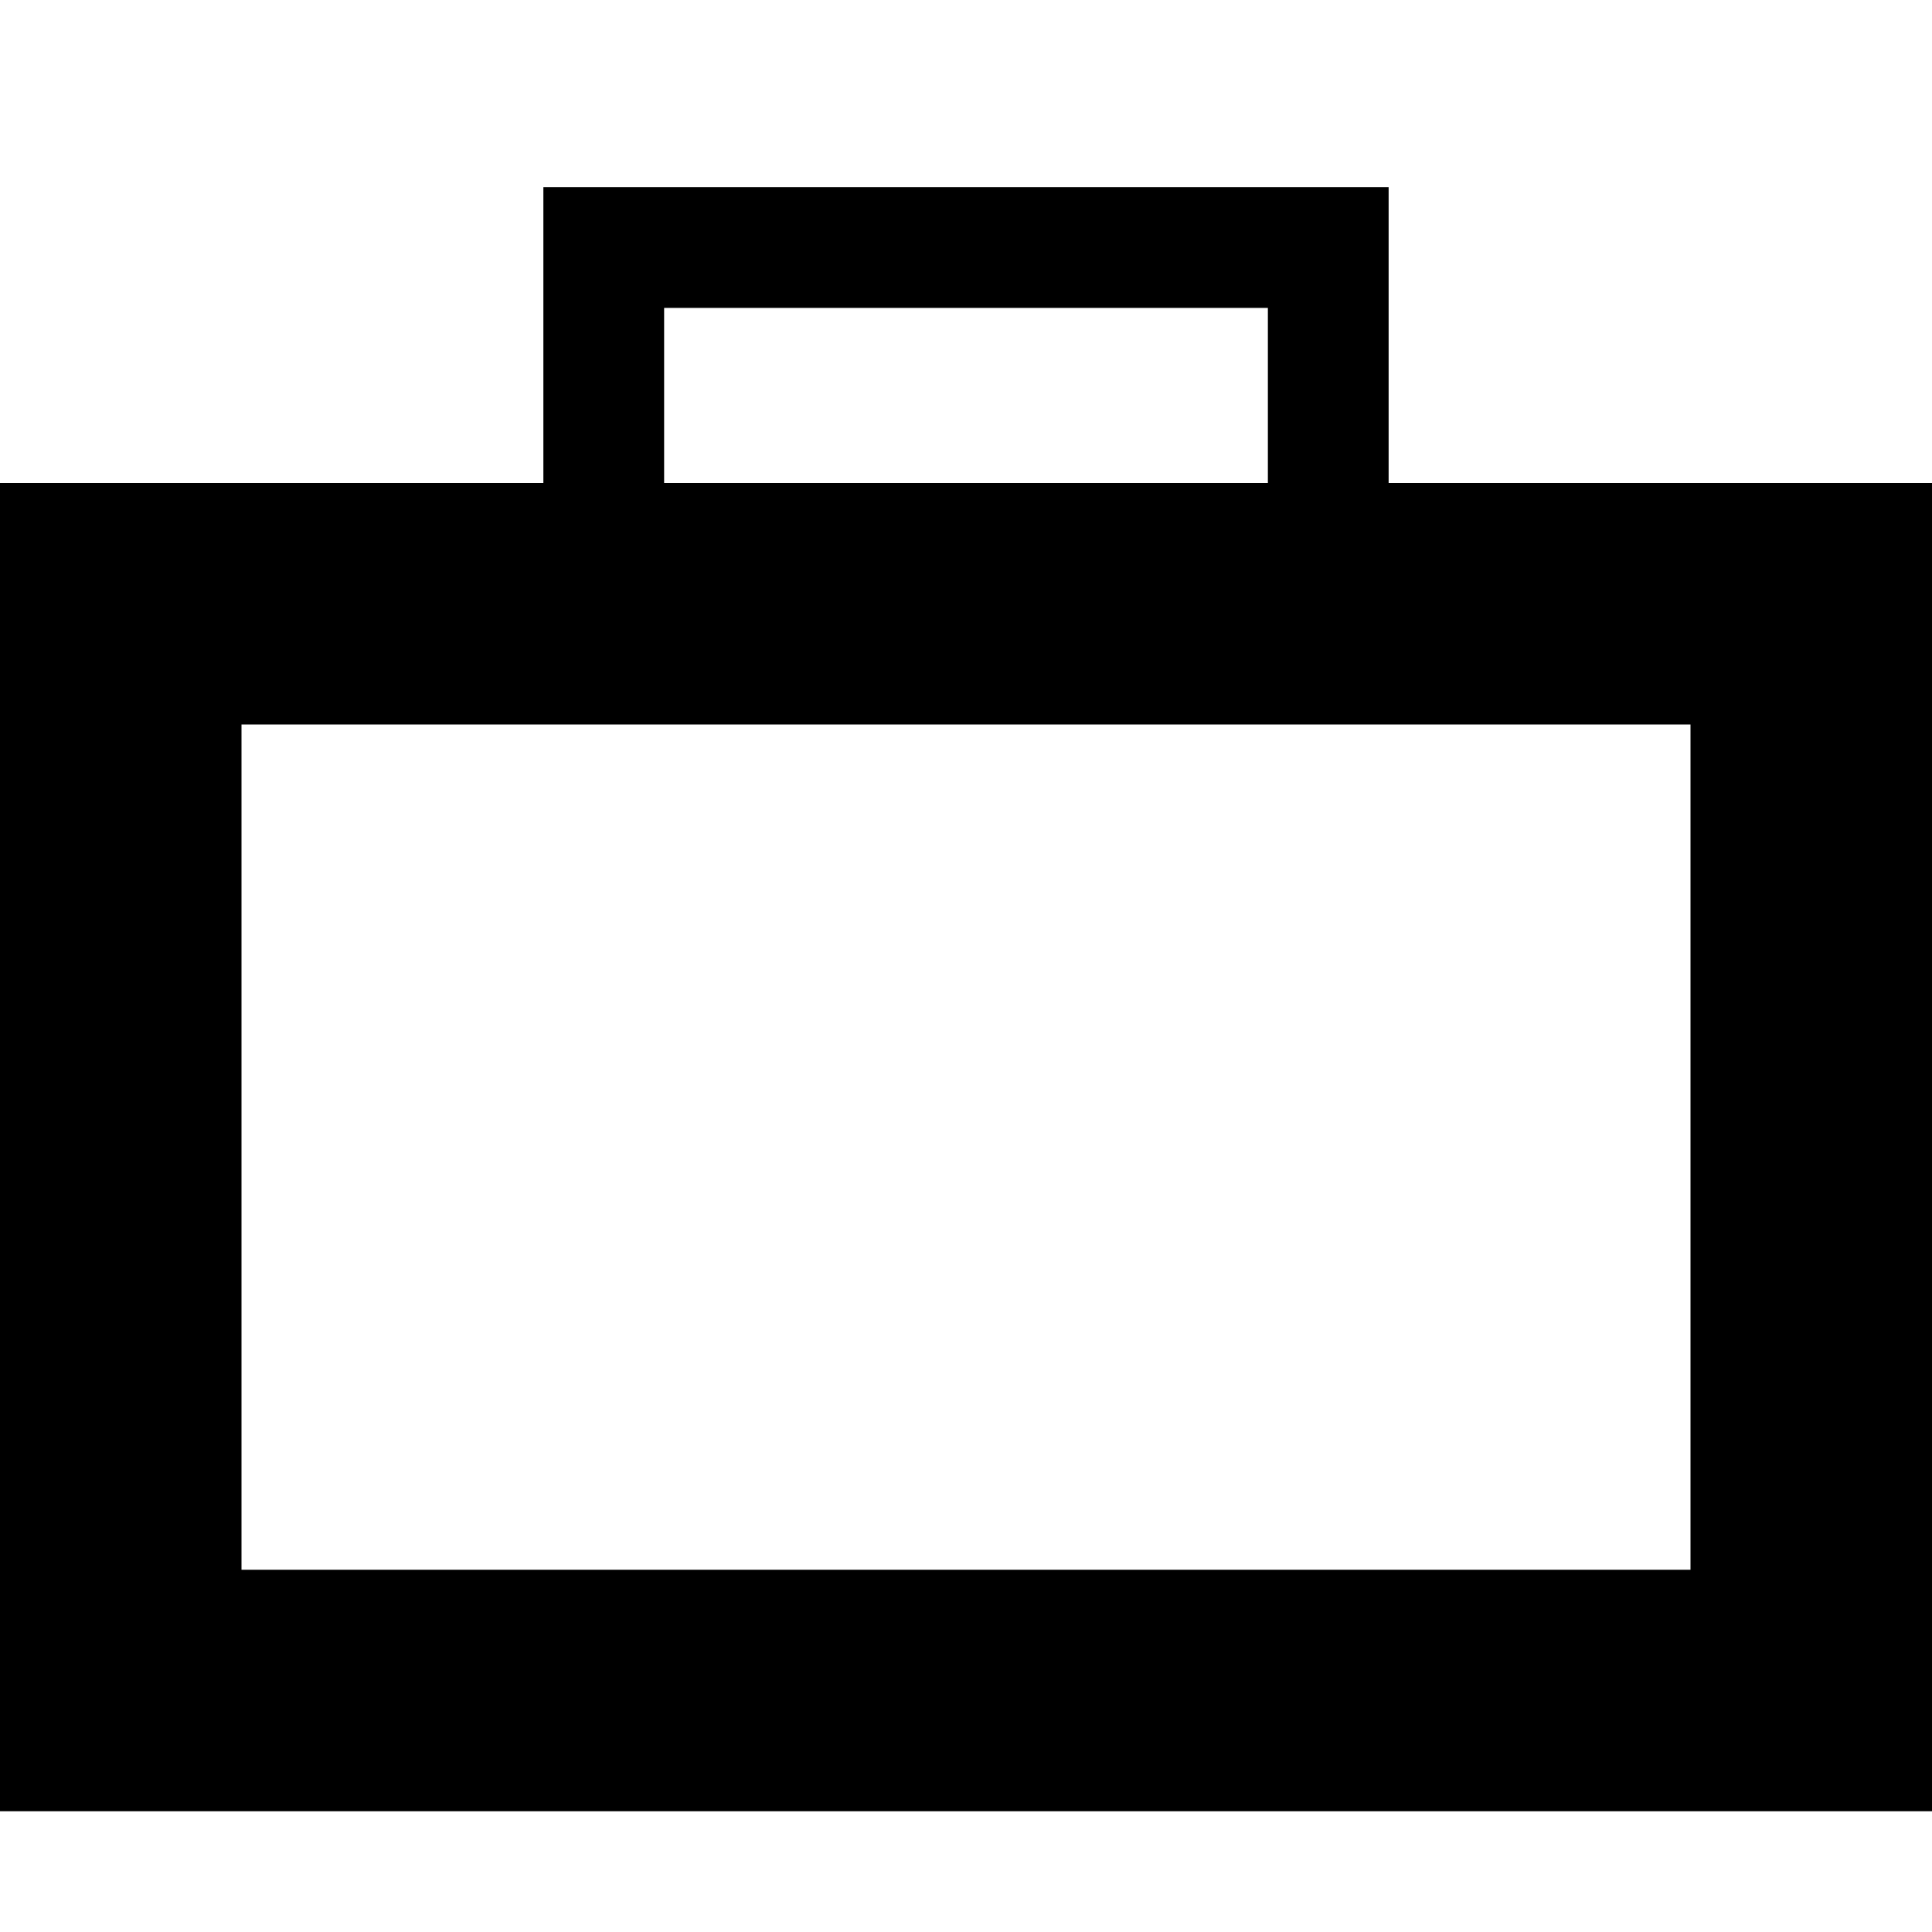
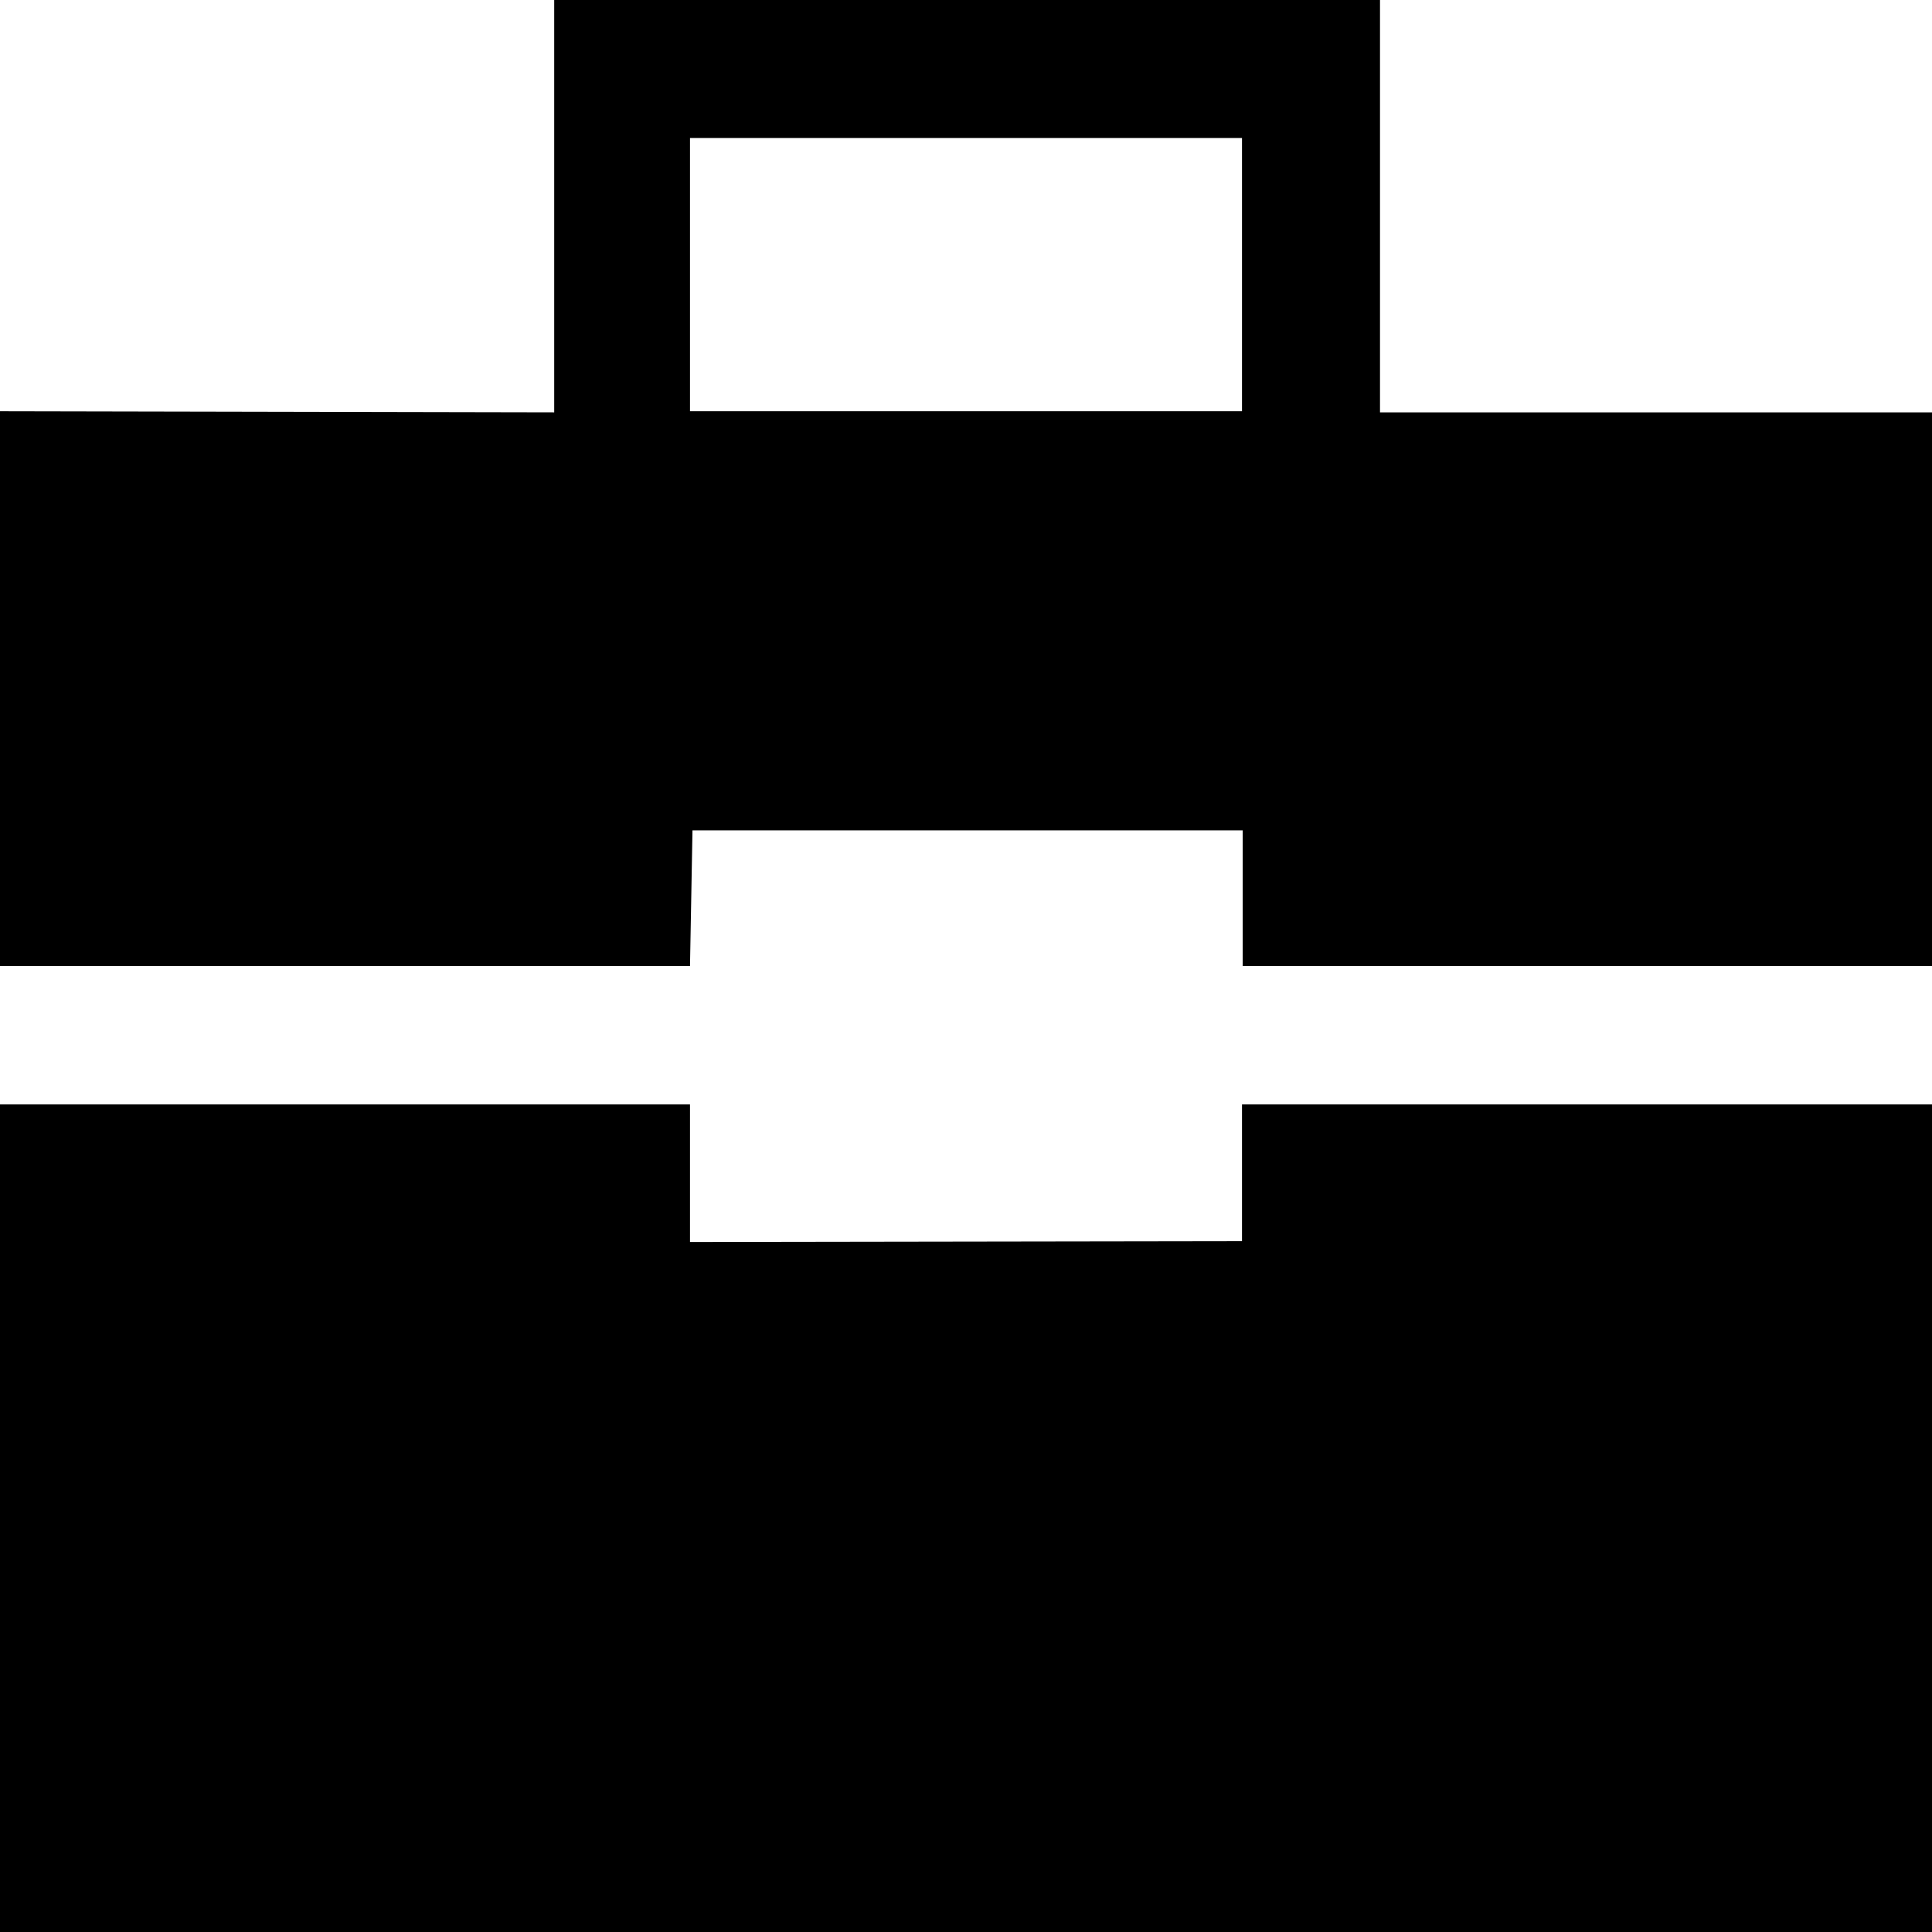
- <svg xmlns="http://www.w3.org/2000/svg" width="32px" height="32px" viewBox="0 0 32 32" version="1.1">
-   <path d="M23,8 L23,3.1 L9,3.1 L9,8 L0,8 L0,30 L32,30 L32,8 L23,8 Z M11,5.1 L21,5.1 L21,8 L11,8 L11,5.1 Z M28,26 L4,26 L4,12 L28,12 L28,26 Z" id="Shape" />
+ <svg xmlns="http://www.w3.org/2000/svg" width="14px" height="14px" viewBox="0 0 14 14" version="1.1">
+   <g stroke="none" stroke-width="1" fill-rule="evenodd">
+     <path d="M5,2.98 L9,2.98 L9,1 L5,1 L5,2.98 Z M10,2.988 L10,-4.52970994e-14 L8.393,-4.52970994e-14 L5.593,-4.52970994e-14 L4.016,-4.52970994e-14 L4.016,2.988 L-8.04389888e-12,2.98 C-8.04389888e-12,2.971 -8.04389888e-12,7 -8.04389888e-12,7 C-8.04389888e-12,7 1.667,7 5,7 L5.018,6.017 L9.005,6.017 L9.005,7 L14,7 C14,7 14.005,2.988 14,2.988 L10,2.988 Z M5,9 L5,8.003 L-7.67941266e-13,8.003 L-7.67941266e-13,14 L14,14 L14,8.003 L9,8.003 L9,8.994 L5,9 Z" />
+   </g>
</svg>
